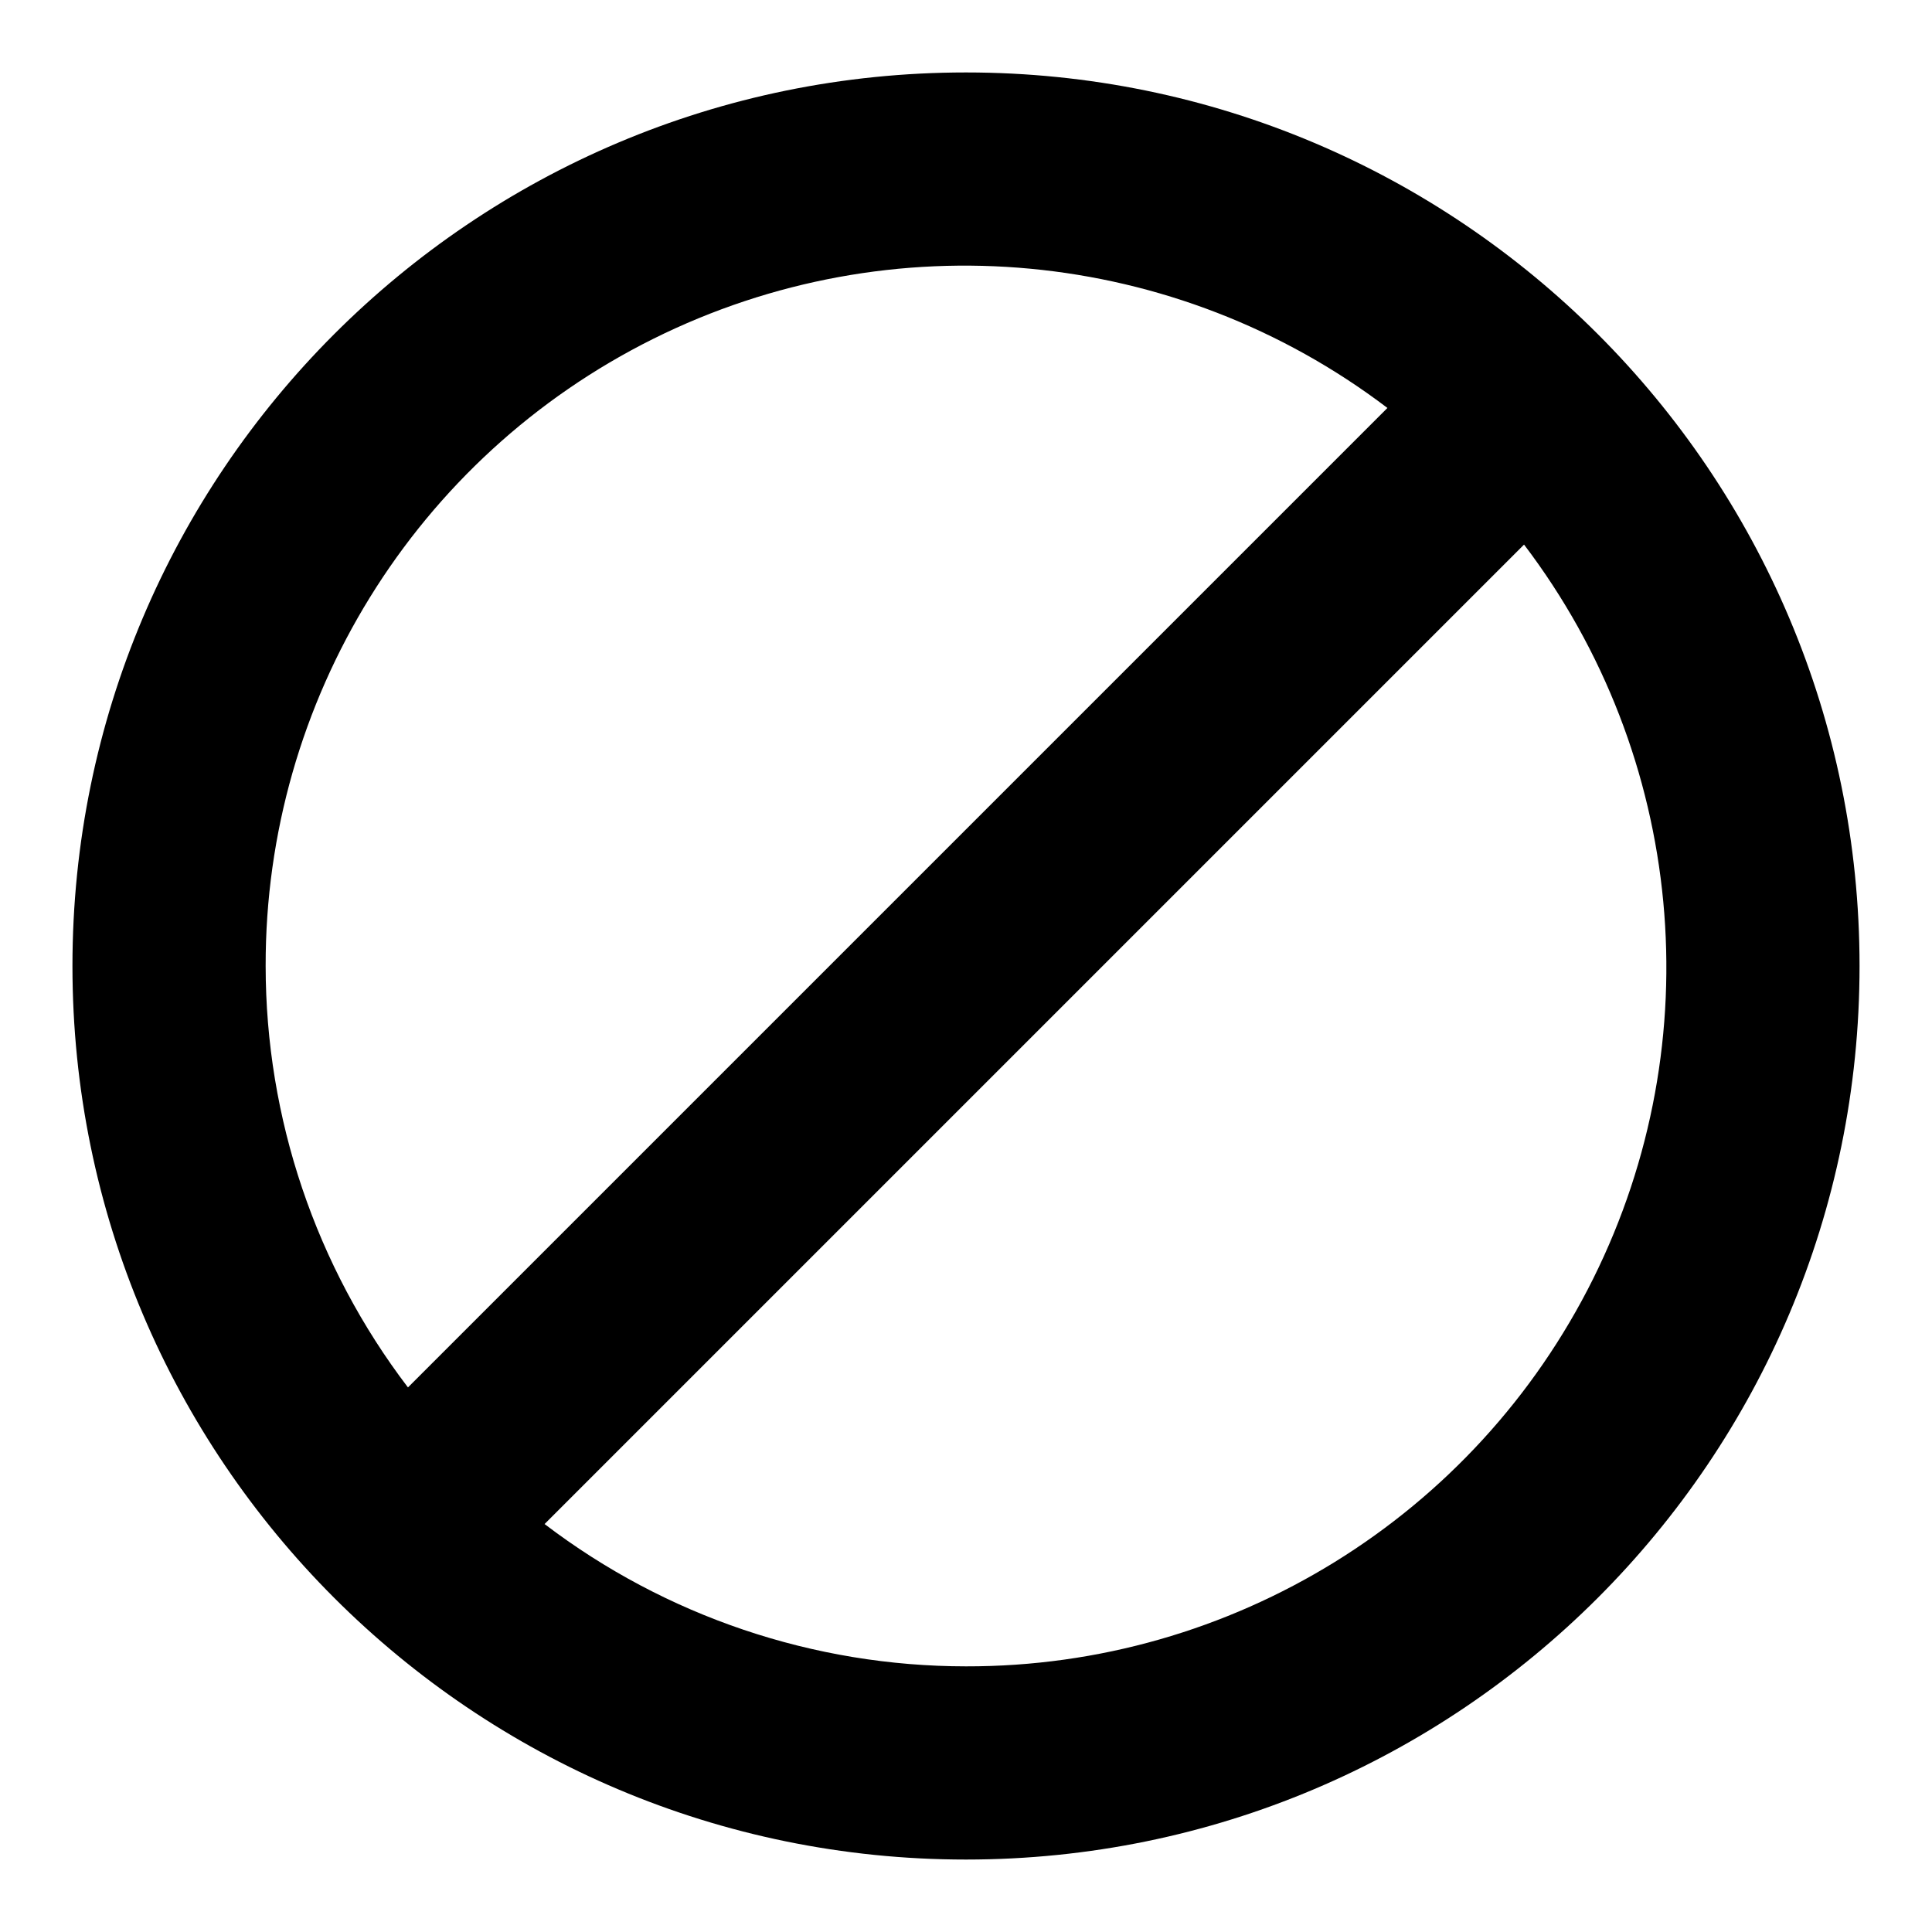
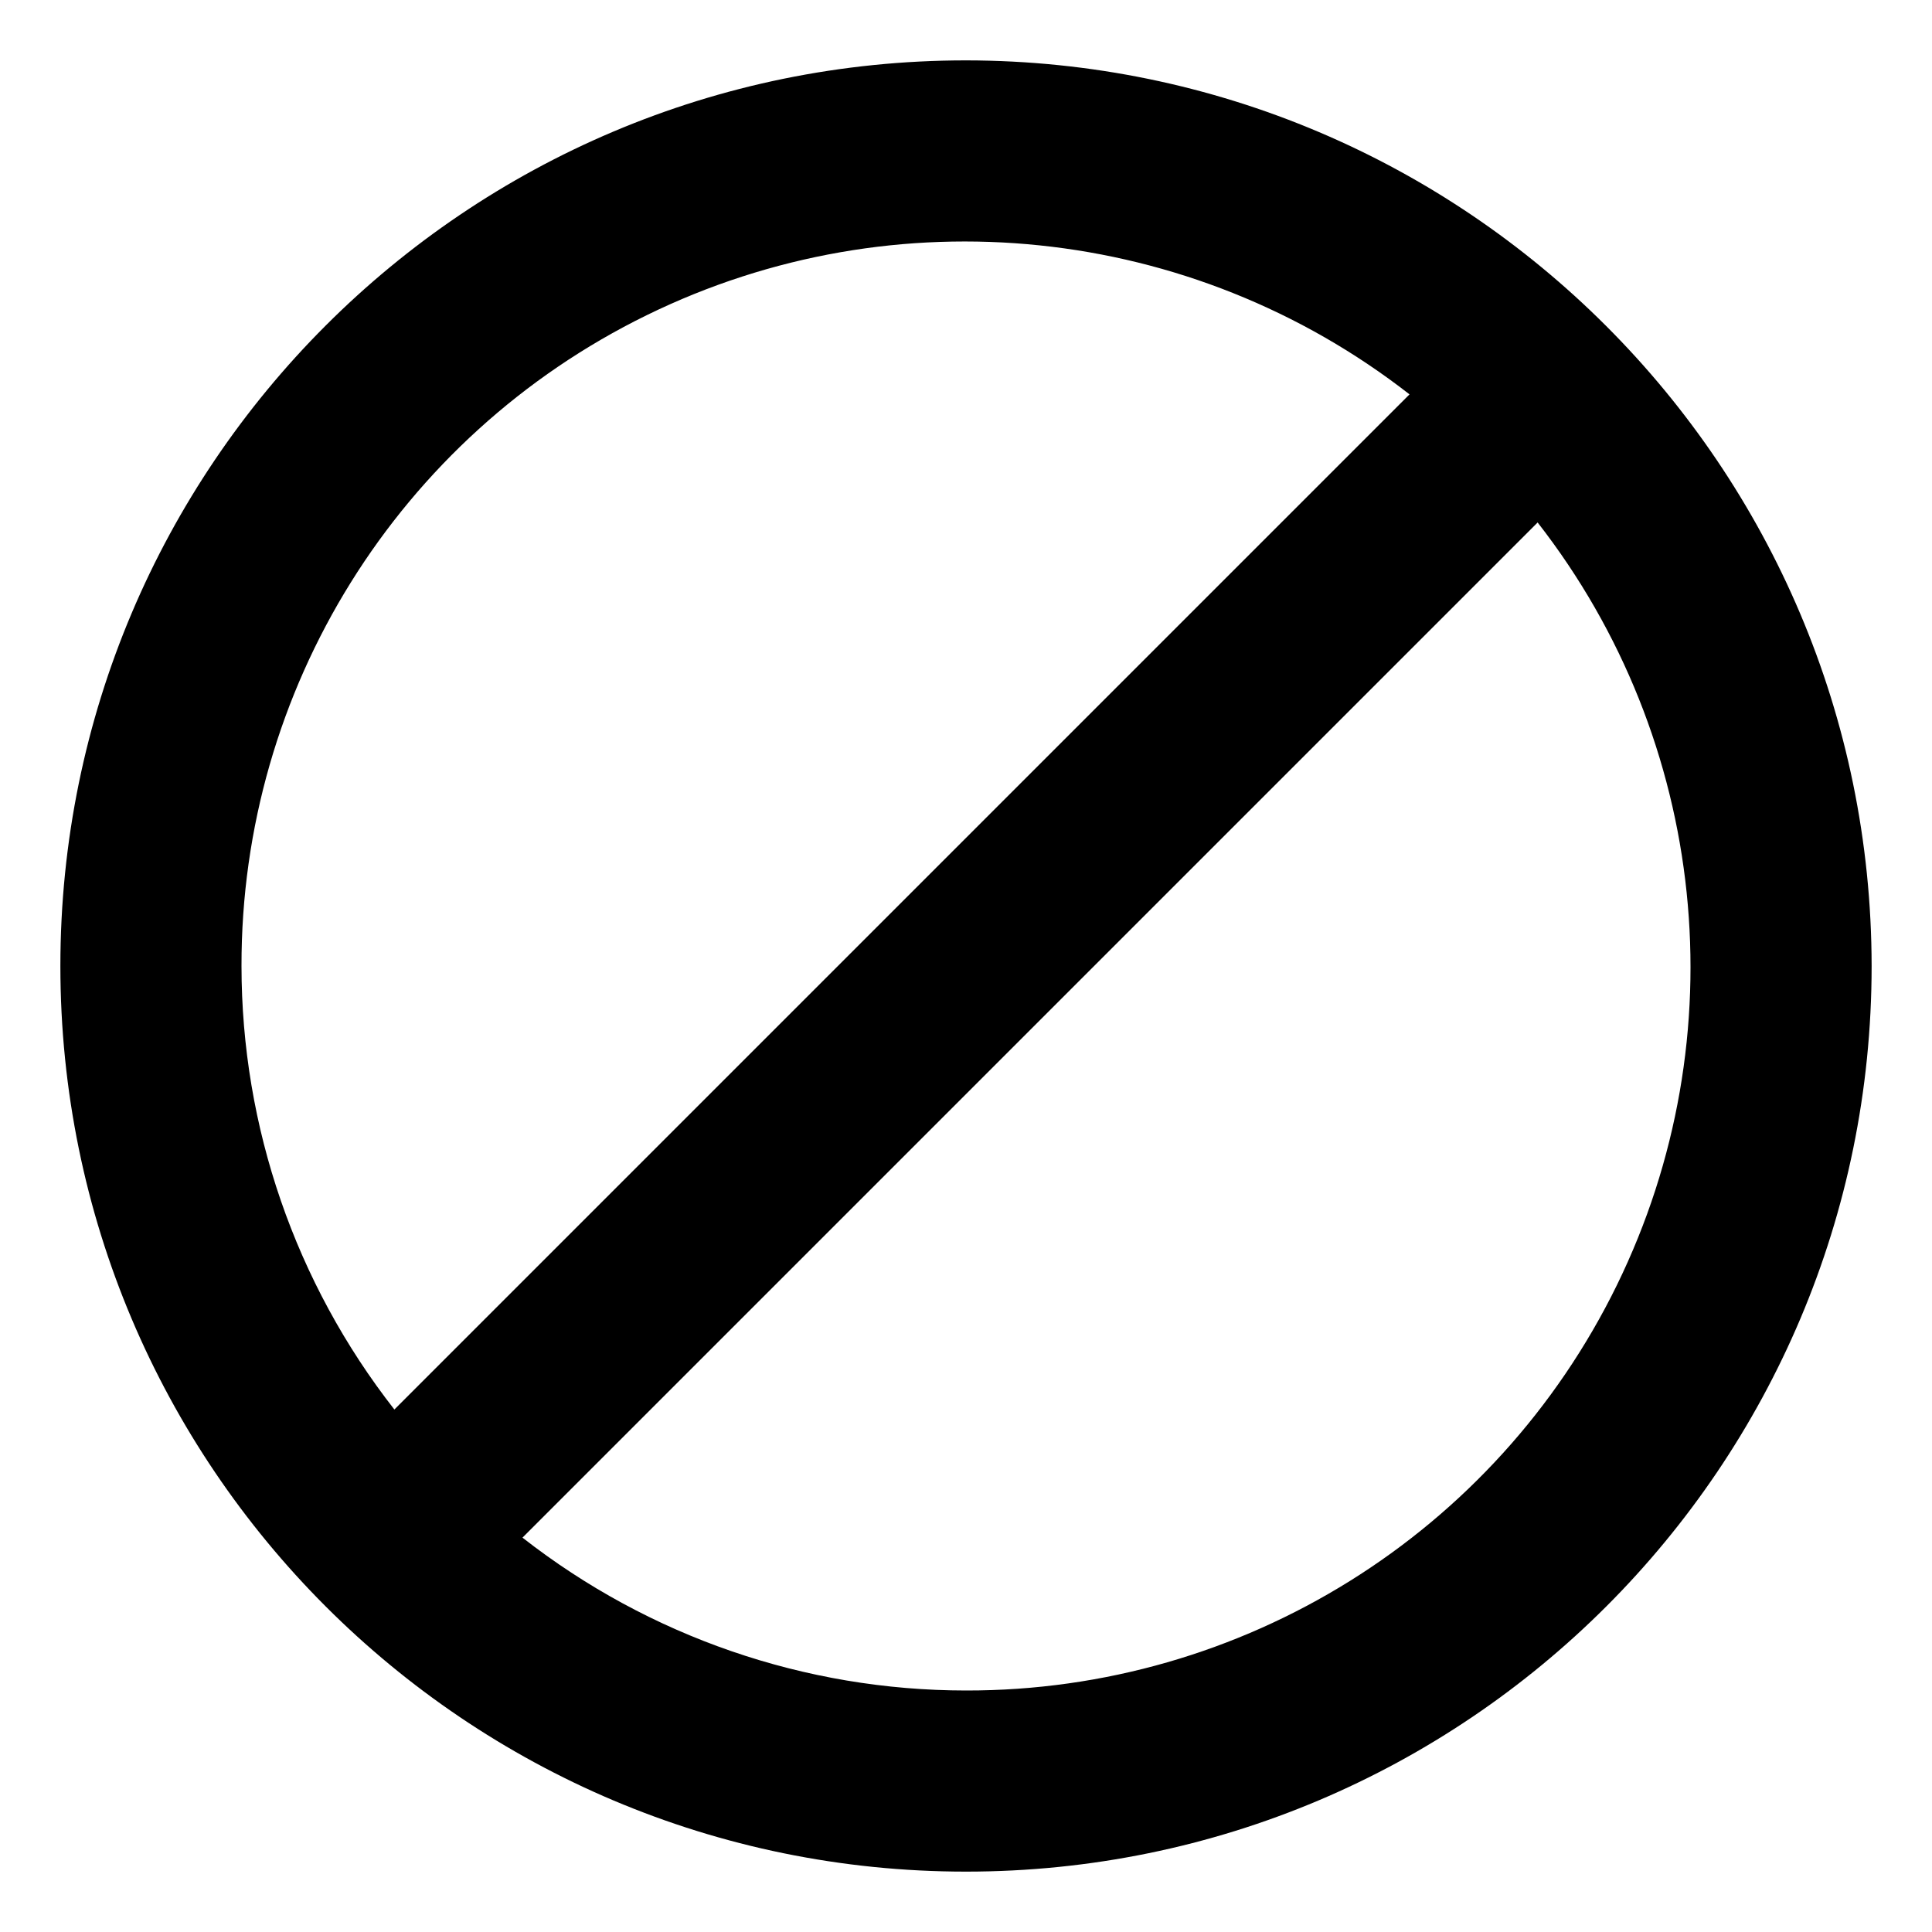
- <svg xmlns="http://www.w3.org/2000/svg" viewBox="0 0 32 32">
-   <path d="M16,1.2A14.8,14.8,0,1,0,30.8,16,14.8,14.8,0,0,0,16,1.2ZM4.4,16A11.578,11.578,0,0,1,22.98,6.757L6.757,22.98A11.525,11.525,0,0,1,4.4,16ZM16,27.6a11.525,11.525,0,0,1-6.98-2.357L25.243,9.02A11.578,11.578,0,0,1,16,27.6Z" />
+ <svg xmlns="http://www.w3.org/2000/svg" viewBox="0 0 16 16">
+   <path d="M8,.5A7.5,7.5,0,1,0,15.5,8,7.508,7.508,0,0,0,8,.5ZM2,8a5.99,5.99,0,0,1,9.673-4.734L3.266,11.673A5.964,5.964,0,0,1,2,8Zm6,6a5.964,5.964,0,0,1-3.673-1.266l8.407-8.407A5.99,5.99,0,0,1,8,14Z" />
</svg>
